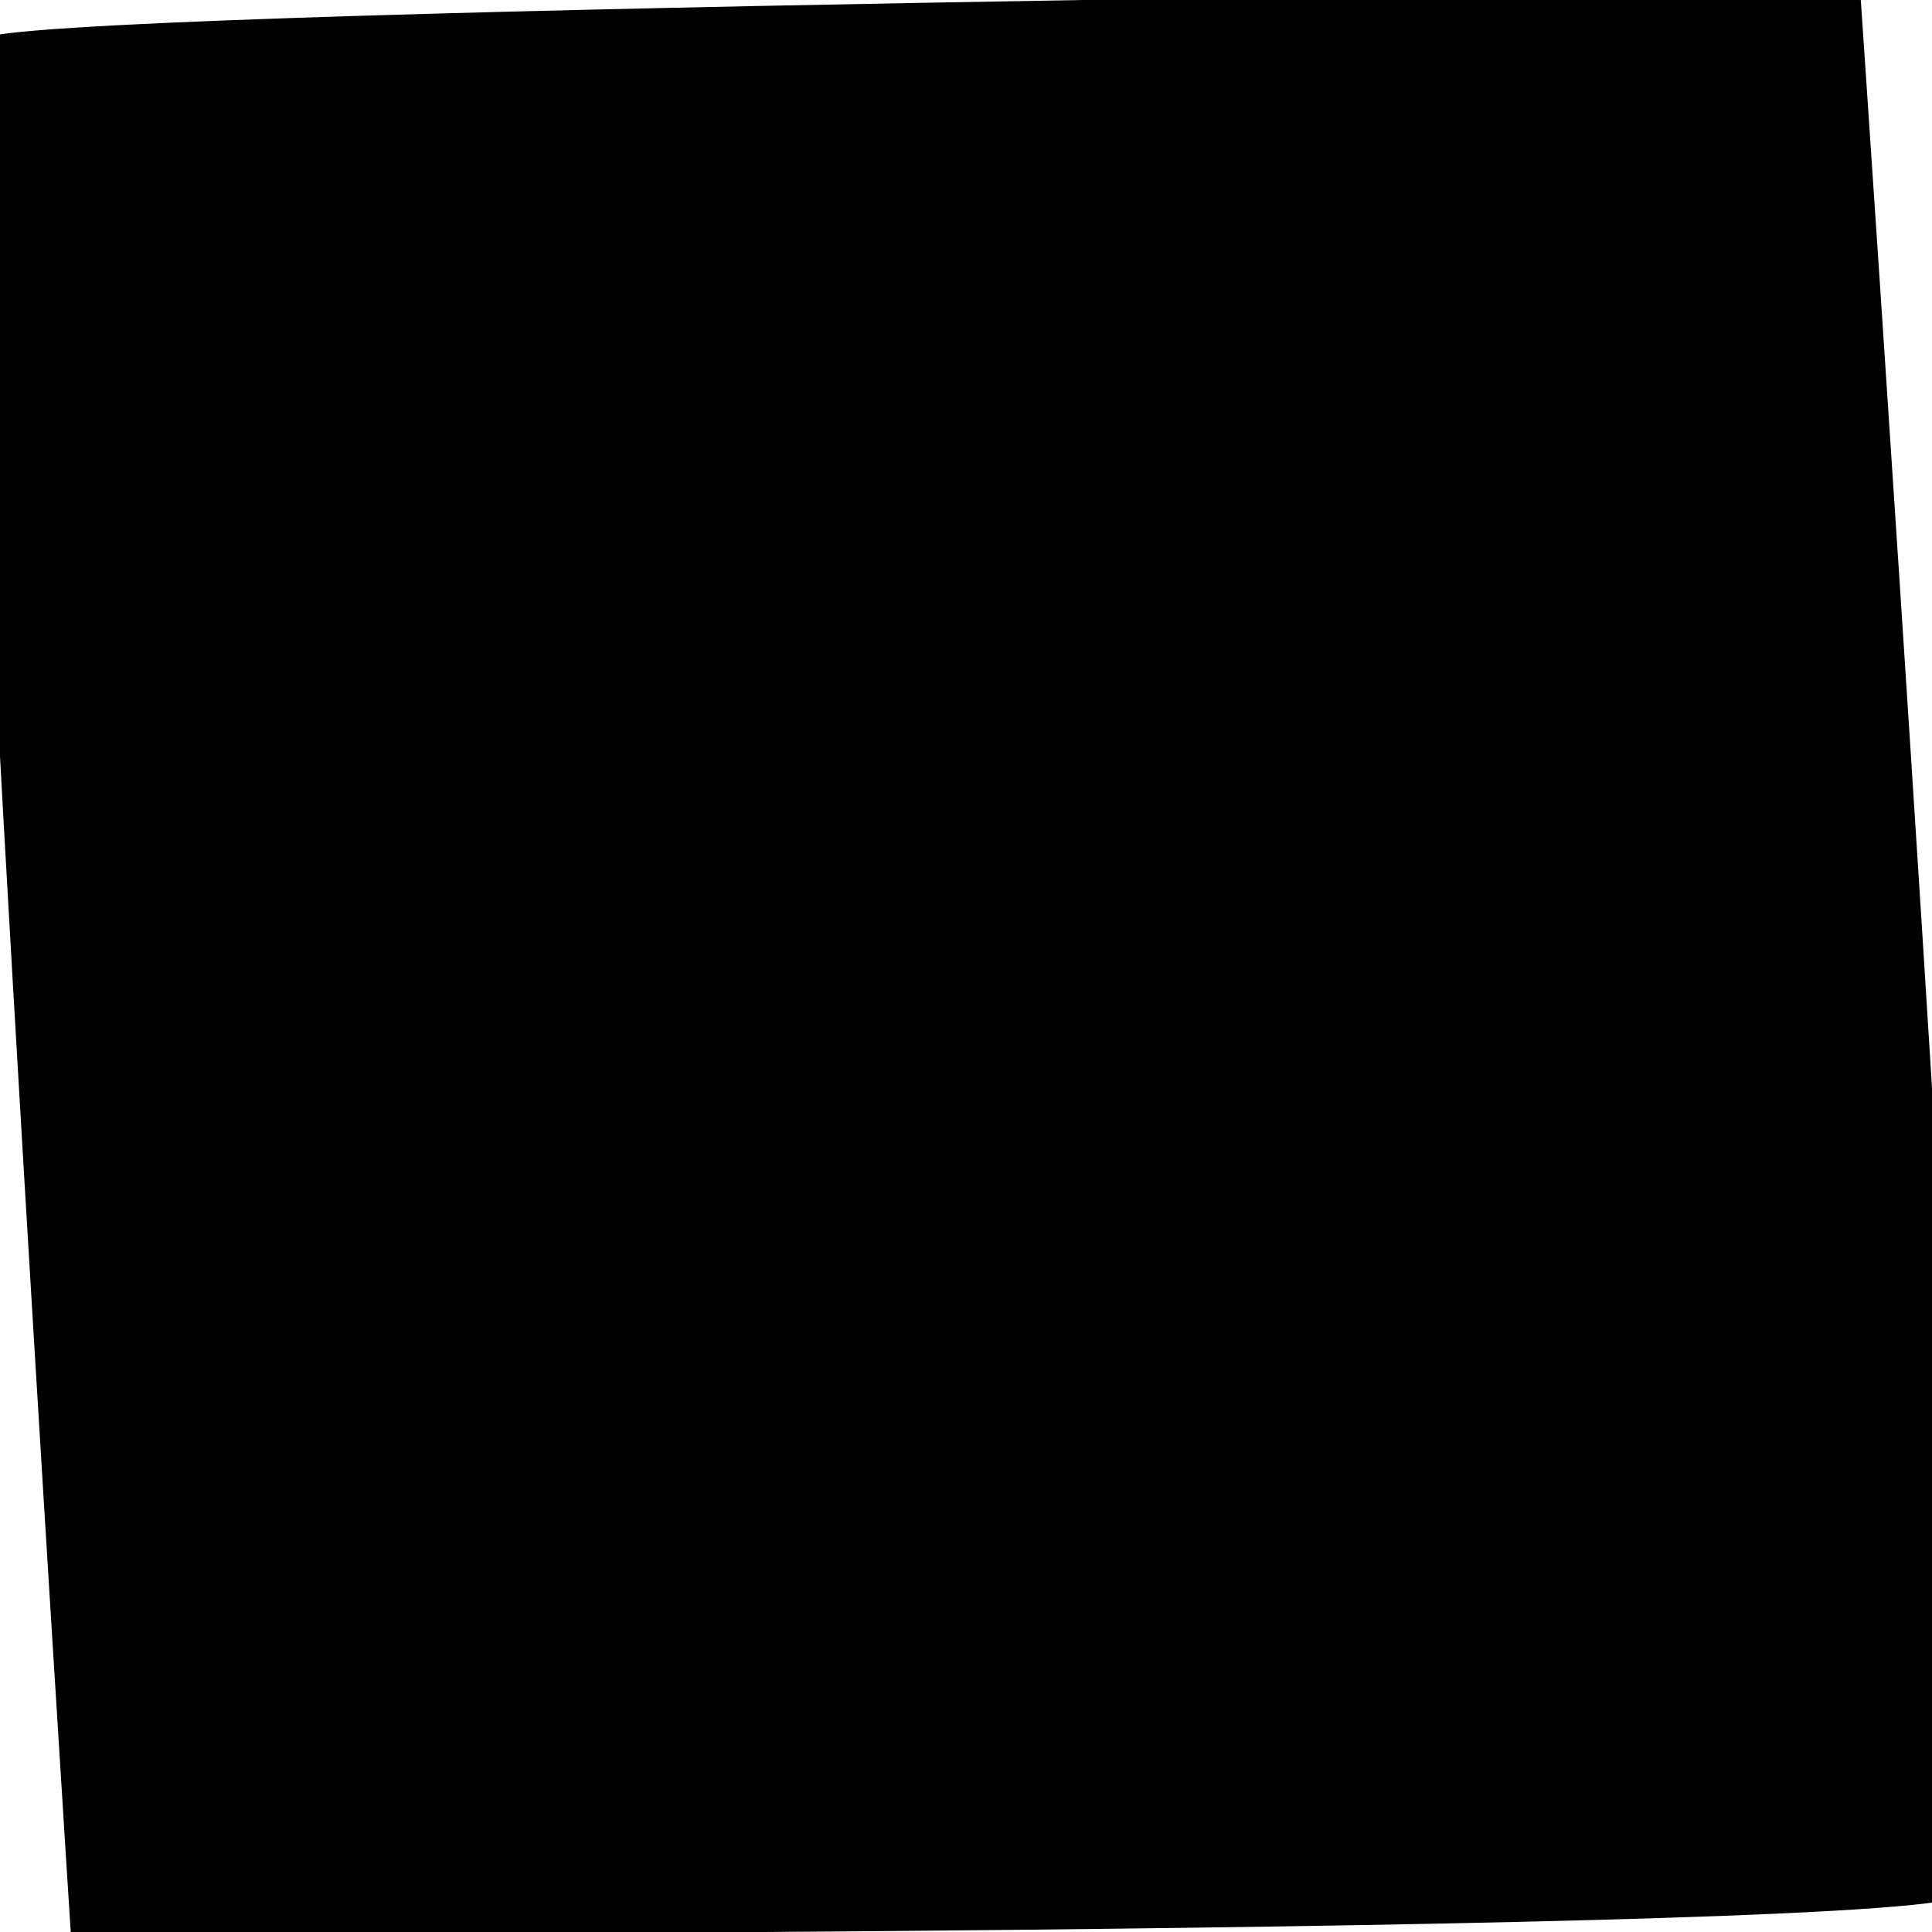
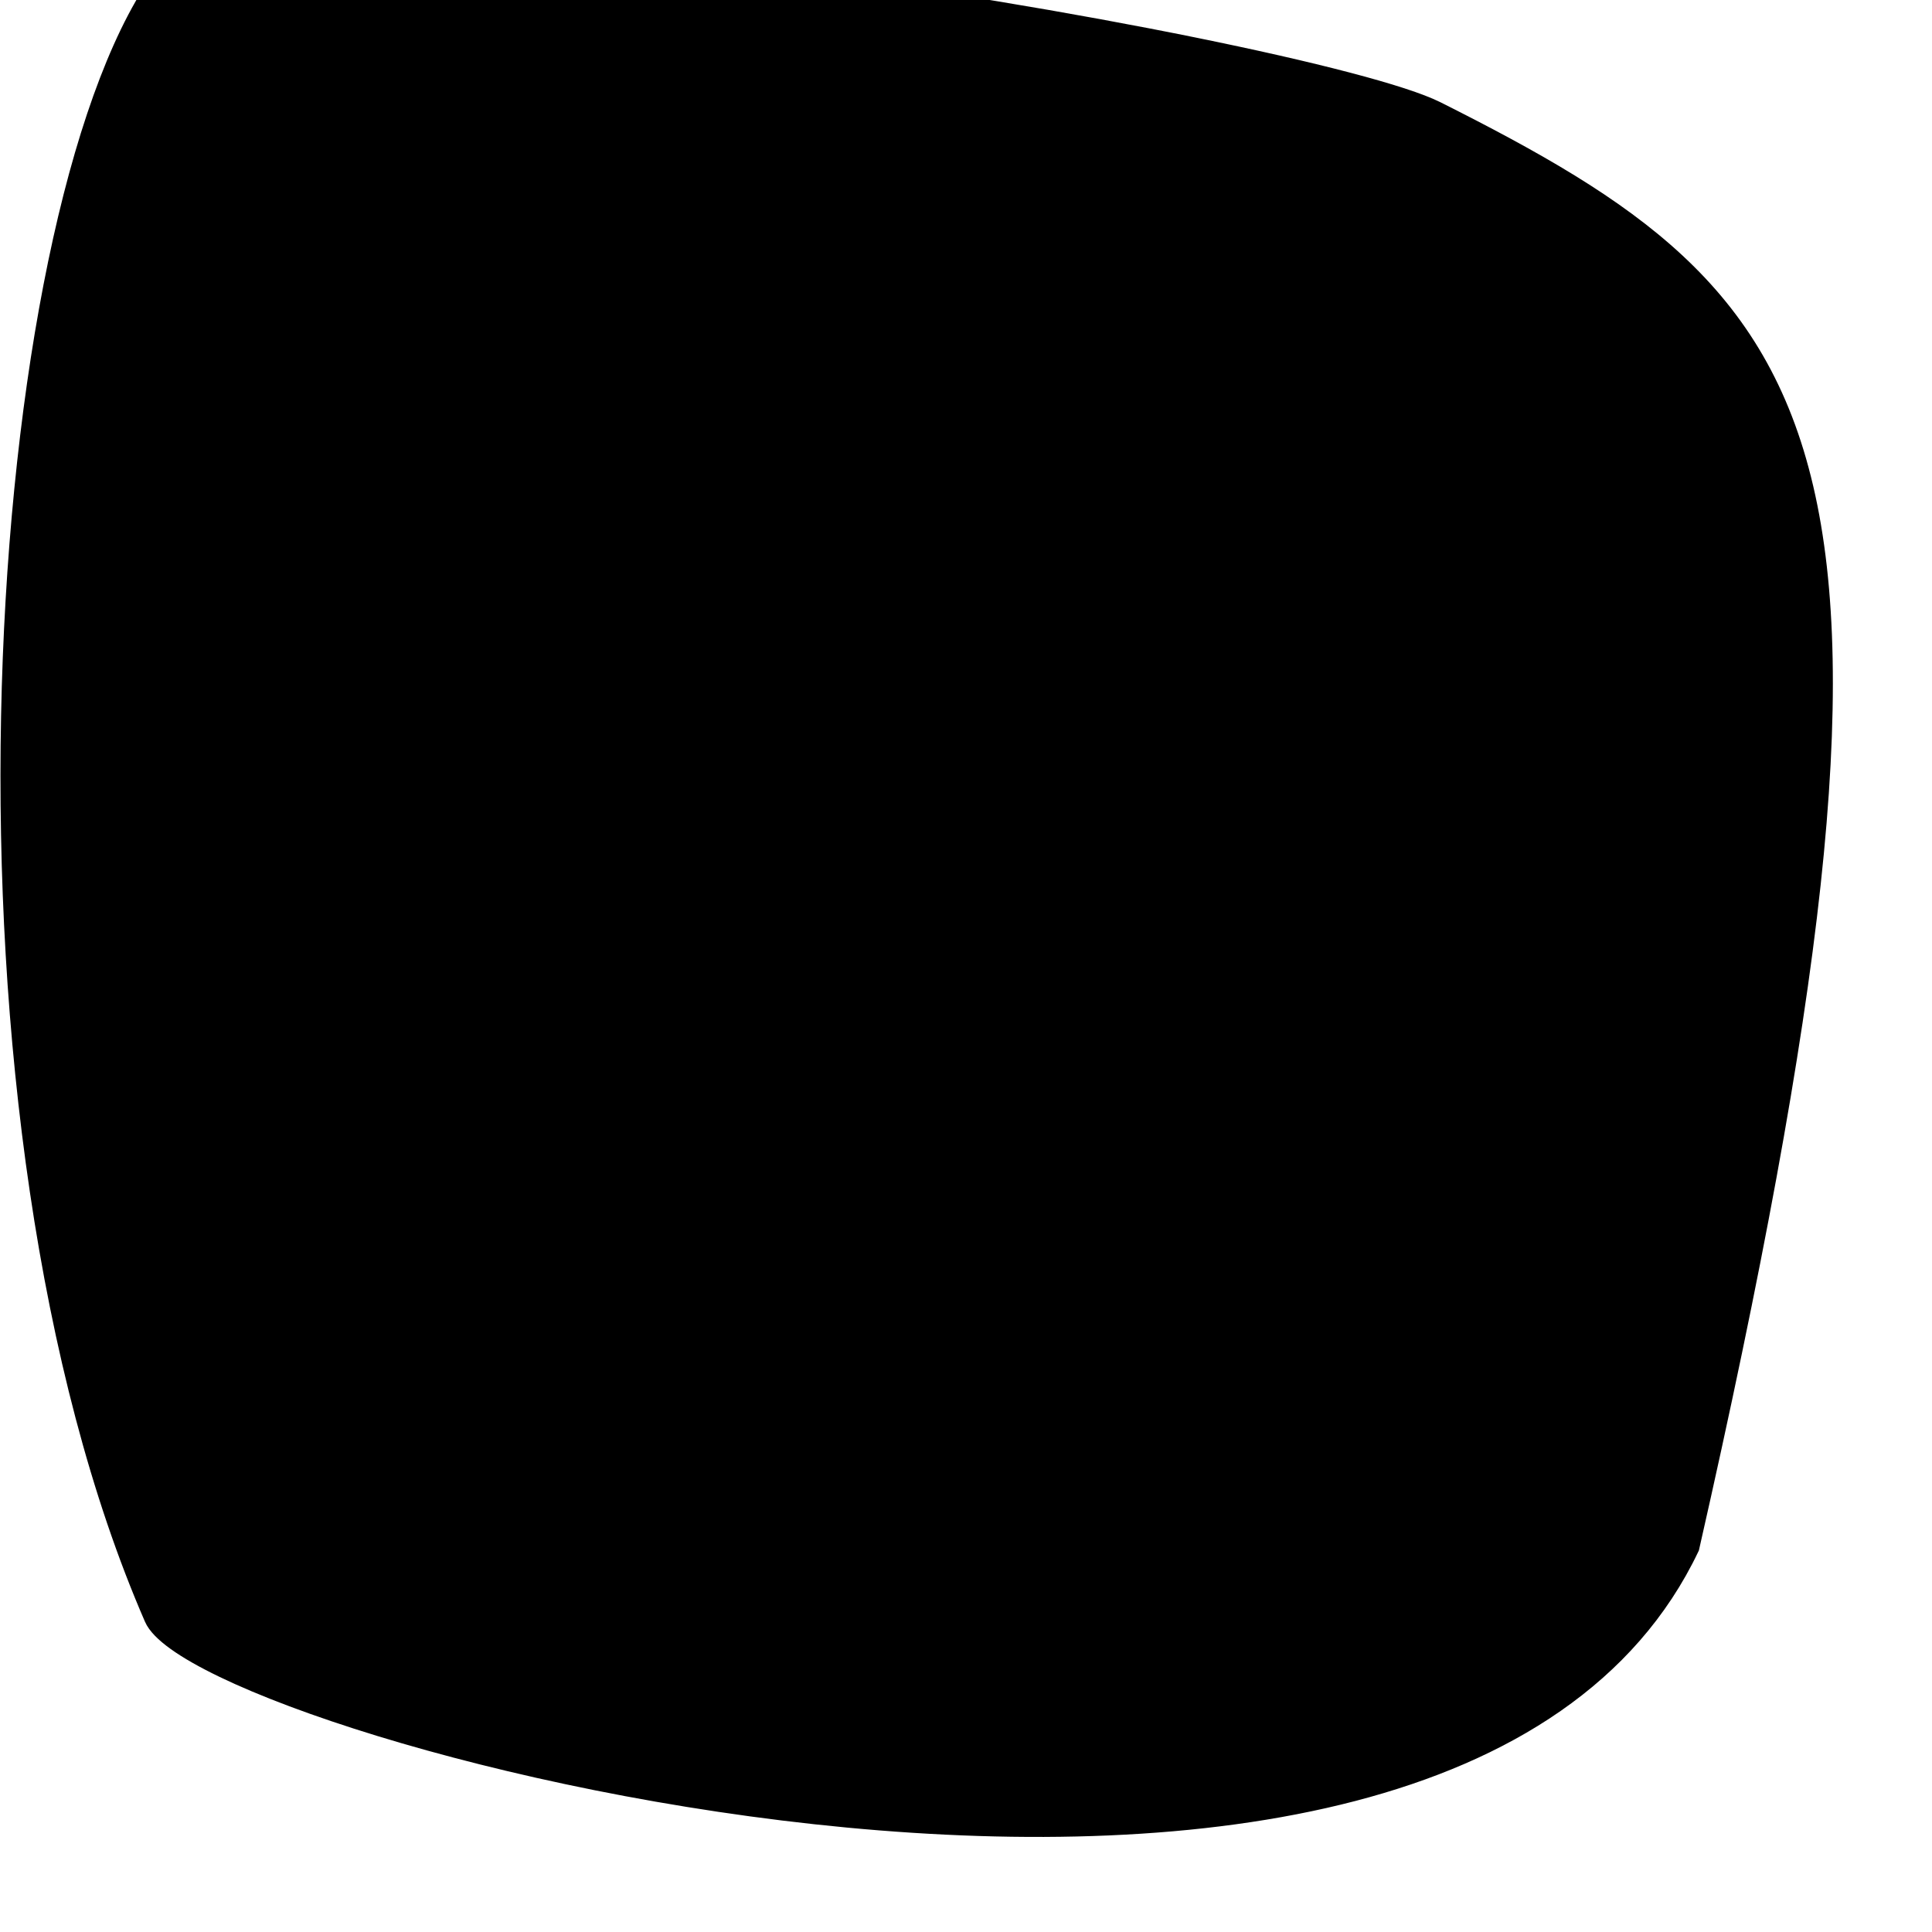
<svg xmlns="http://www.w3.org/2000/svg" version="1.1" width="10" height="10" viewBox="0 0 10 10" id="svg2">
  <defs id="defs4" />
-   <path d="M -0.084,0.257 C 0.083,0.098 9.575,0.003 9.575,0.003 c 0,0 0.65,9.508 0.573,9.747 -0.068,0.21 -9.728,0.207 -9.728,0.207 0,0 -0.615,-9.593 -0.504,-9.699 z" id="path2990" style="fill:#000000;fill-opacity:1;stroke:#000000;stroke-width:0.113;stroke-linecap:butt;stroke-linejoin:miter;stroke-miterlimit:4;stroke-opacity:1;stroke-dasharray:none" />
+   <path d="M 0.787,-0.034 C 1.214,-0.713 6.767,0.242 7.433,0.576 9.457,1.593 10.043,2.287 8.744,8.008 7.474,10.675 1.049,8.952 0.798,8.373 -0.32,5.803 -0.055,1.305 0.787,-0.034 z" id="path2990" style="fill:#000000;fill-opacity:1;stroke:#000000;stroke-width:0.104;stroke-linecap:butt;stroke-linejoin:miter;stroke-miterlimit:4;stroke-opacity:1;stroke-dasharray:none" />
</svg>
